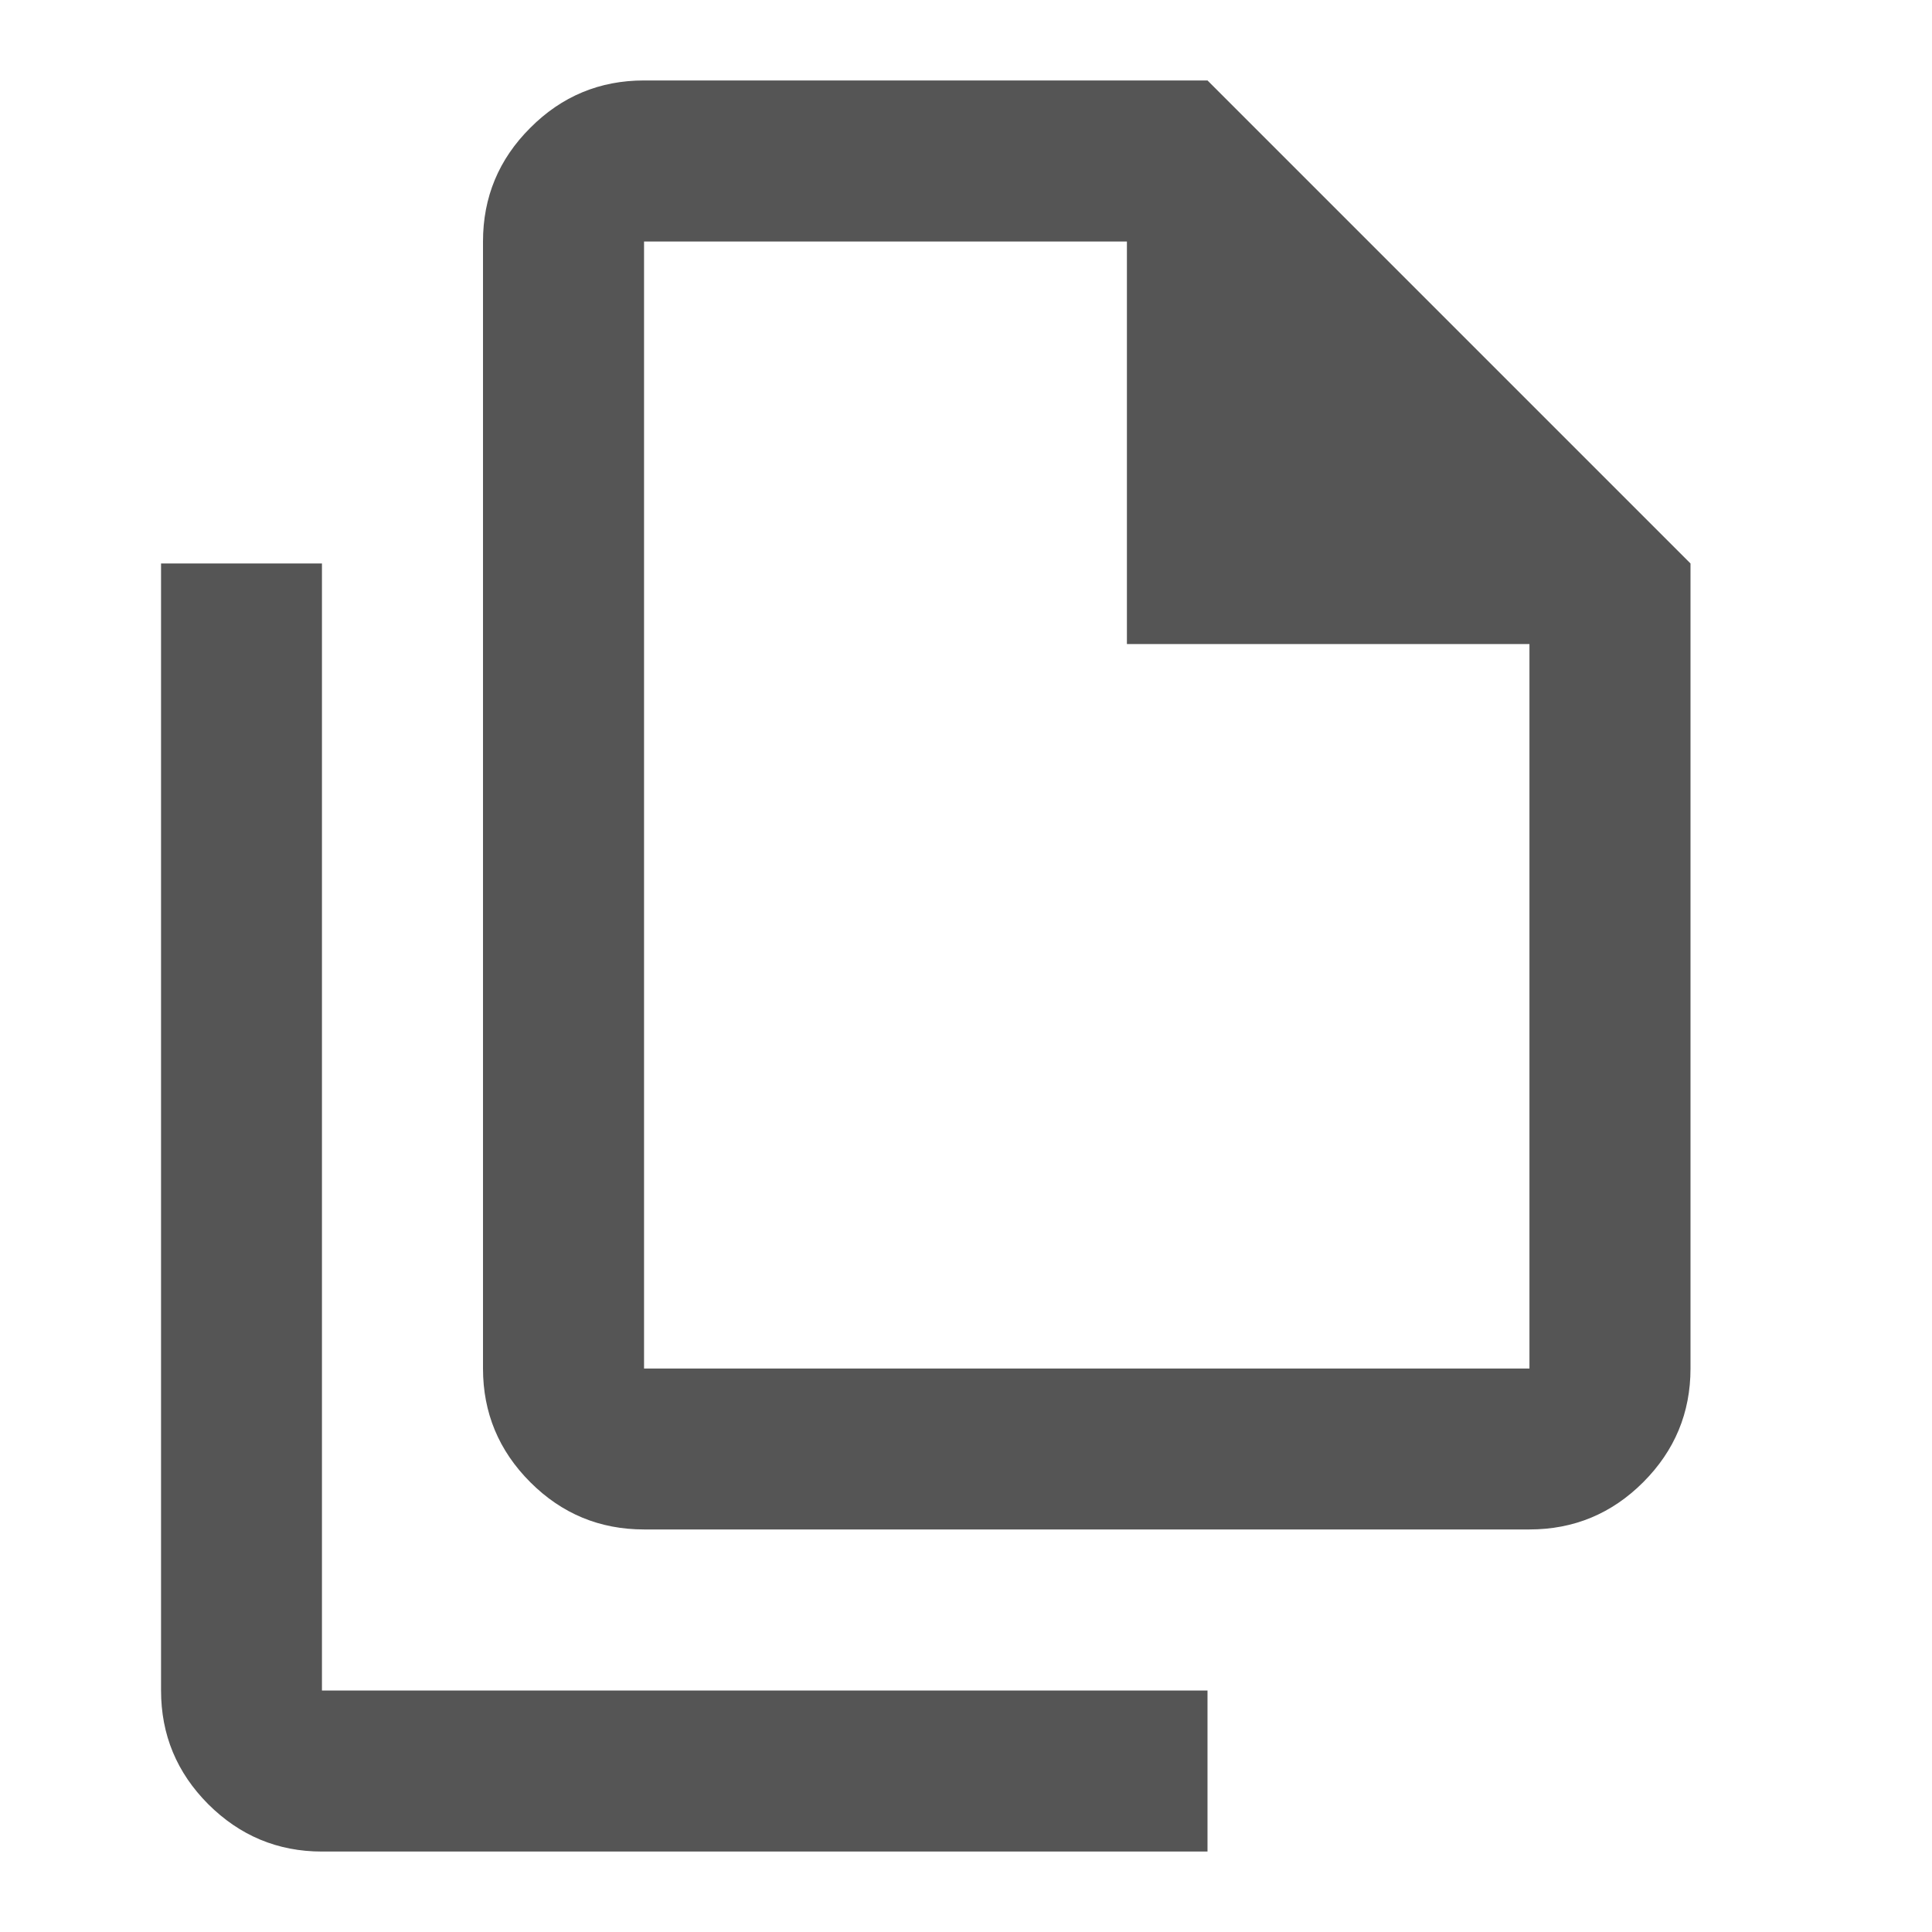
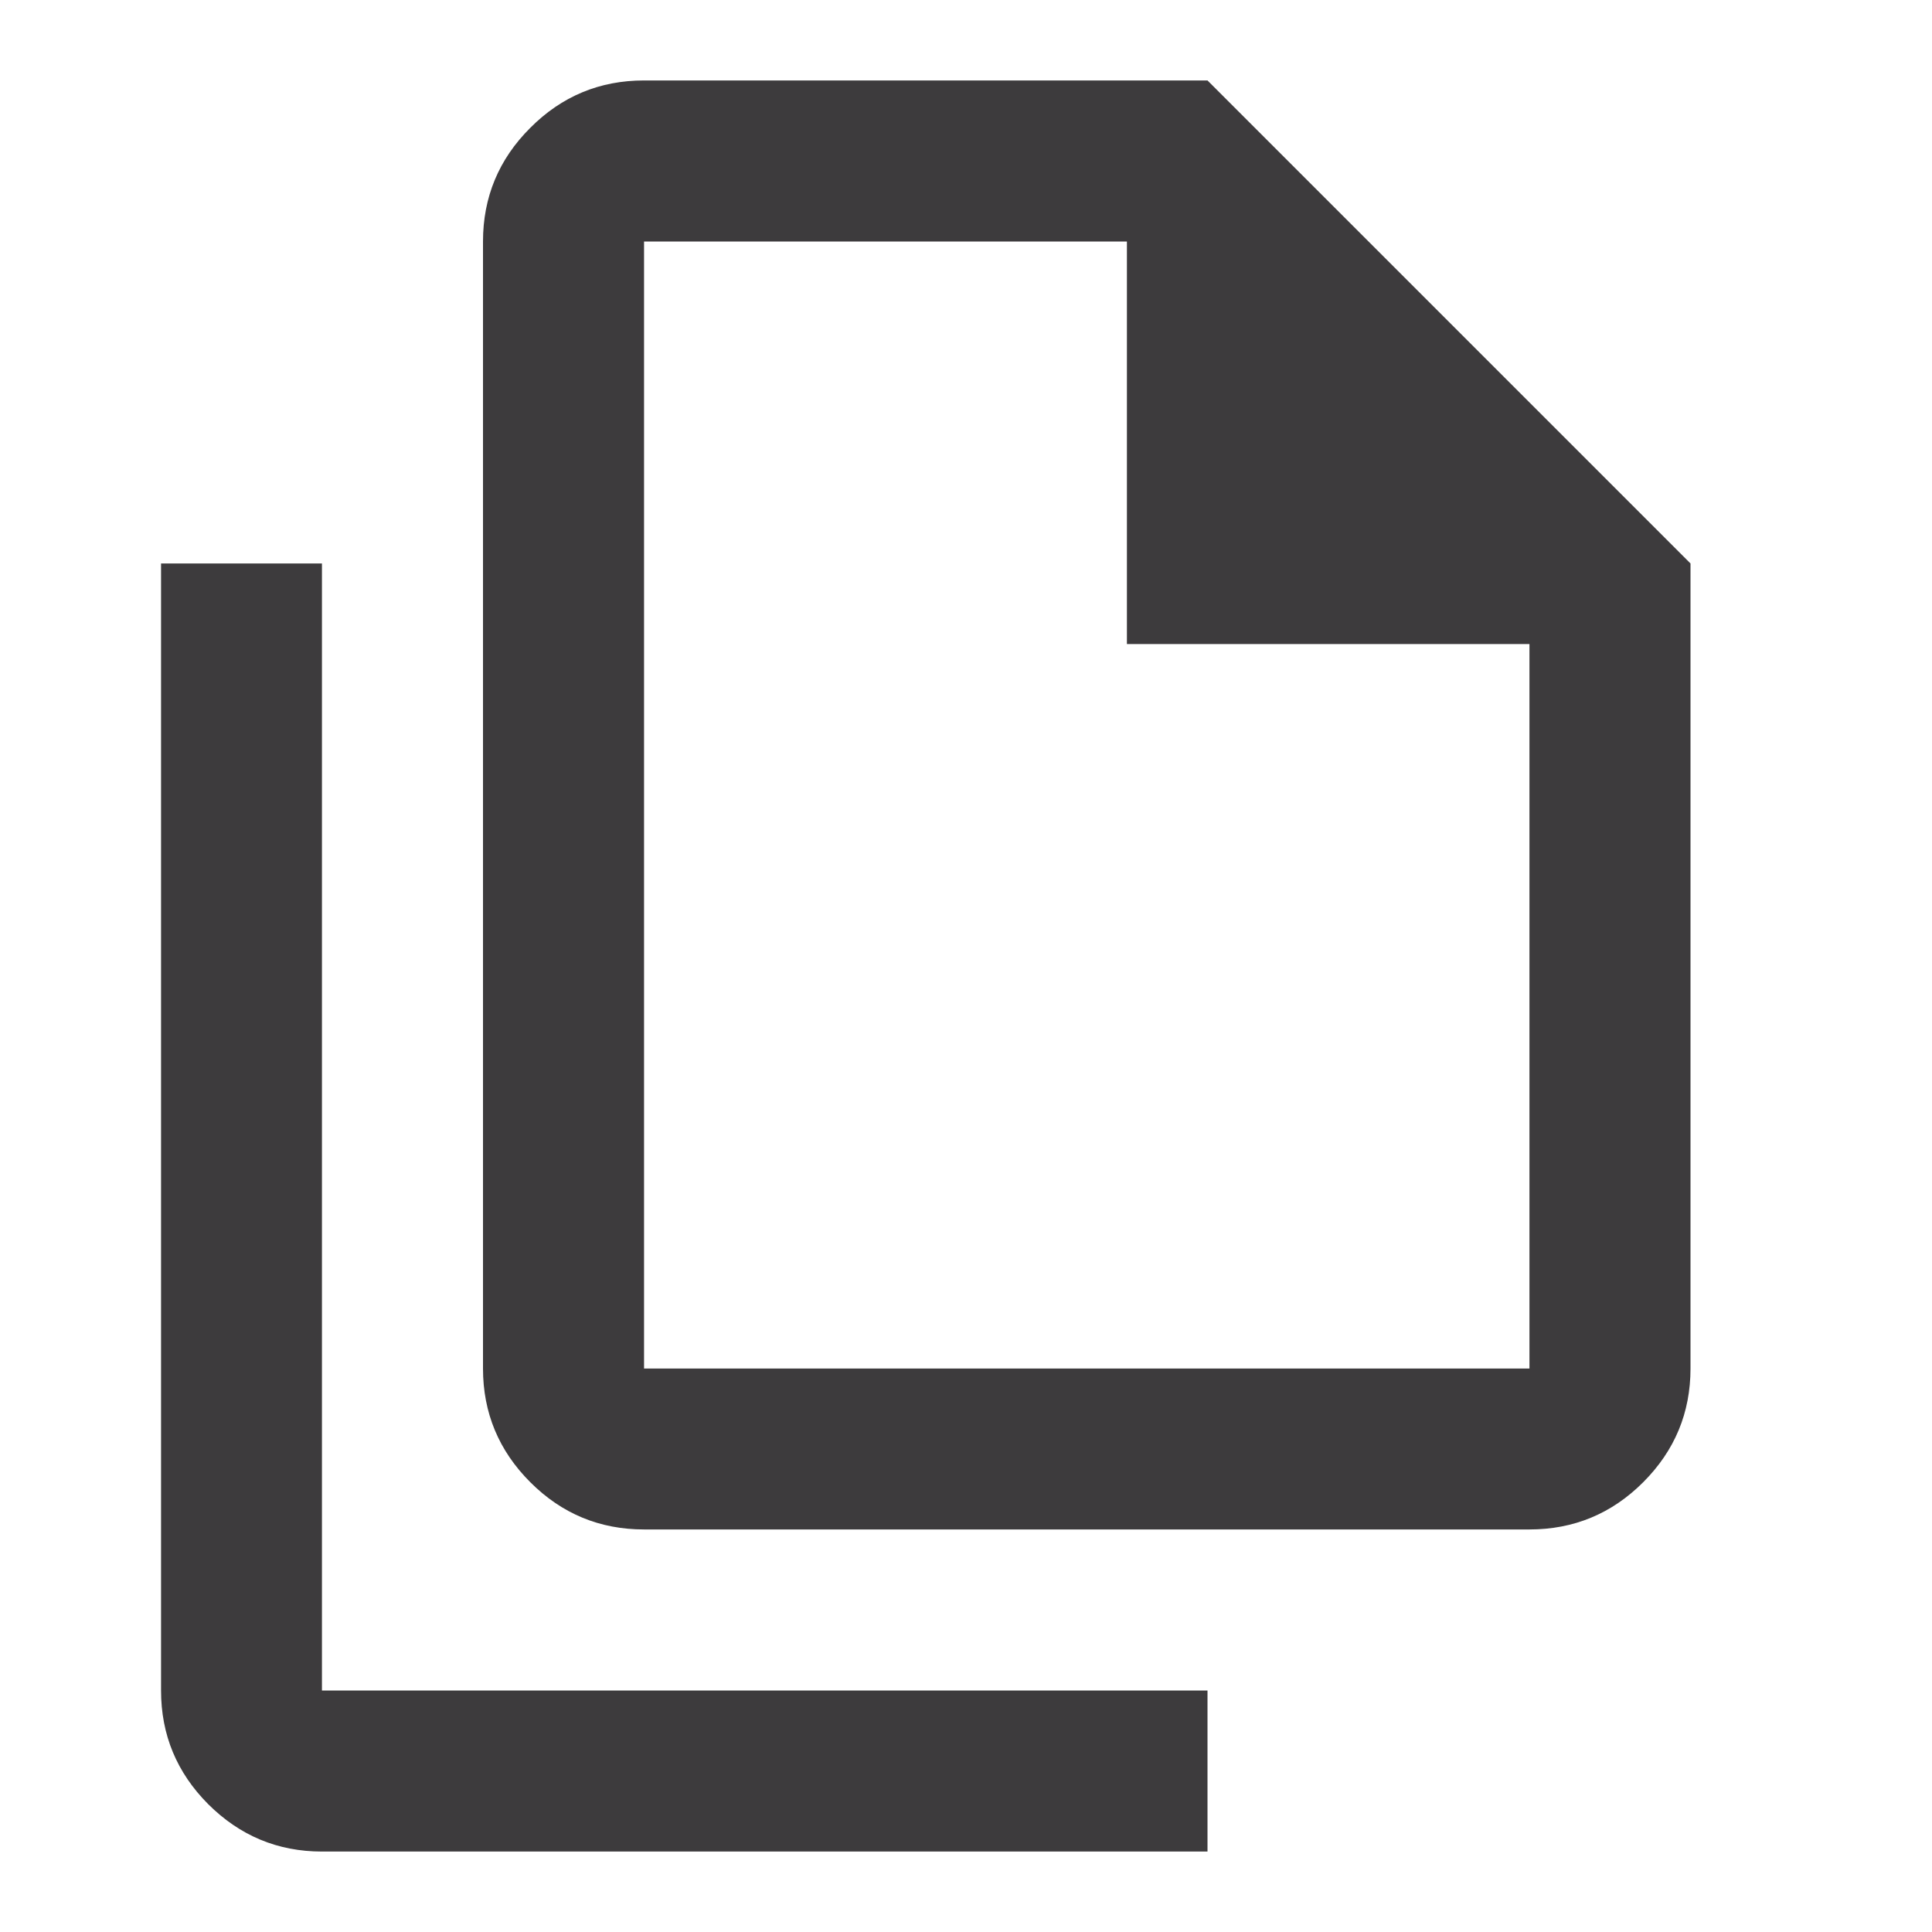
<svg xmlns="http://www.w3.org/2000/svg" width="14" height="14" viewBox="0 0 14 14" fill="none">
-   <path d="M11.083 11.083H4.667C4.346 11.083 4.071 10.969 3.843 10.741C3.614 10.512 3.5 10.237 3.5 9.917V1.75C3.5 1.429 3.614 1.154 3.843 0.926C4.071 0.697 4.346 0.583 4.667 0.583H8.75L12.25 4.083V9.917C12.25 10.237 12.136 10.512 11.907 10.741C11.679 10.969 11.404 11.083 11.083 11.083ZM8.166 4.667V1.75H4.667V9.917H11.083V4.667H8.166ZM2.333 13.417C2.012 13.417 1.738 13.302 1.509 13.074C1.281 12.845 1.167 12.571 1.167 12.25V4.083H2.333V12.25H8.75V13.417H2.333Z" fill="#555555" />
+   <path d="M11.083 11.083H4.667C4.346 11.083 4.071 10.969 3.843 10.741C3.614 10.512 3.5 10.237 3.5 9.917V1.75C3.5 1.429 3.614 1.154 3.843 0.926C4.071 0.697 4.346 0.583 4.667 0.583H8.75L12.25 4.083V9.917C12.25 10.237 12.136 10.512 11.907 10.741C11.679 10.969 11.404 11.083 11.083 11.083ZM8.166 4.667V1.75H4.667V9.917H11.083V4.667H8.166ZM2.333 13.417C2.012 13.417 1.738 13.302 1.509 13.074C1.281 12.845 1.167 12.571 1.167 12.25V4.083H2.333V12.25H8.75V13.417H2.333Z" fill="#3d3b3d" />
</svg>
